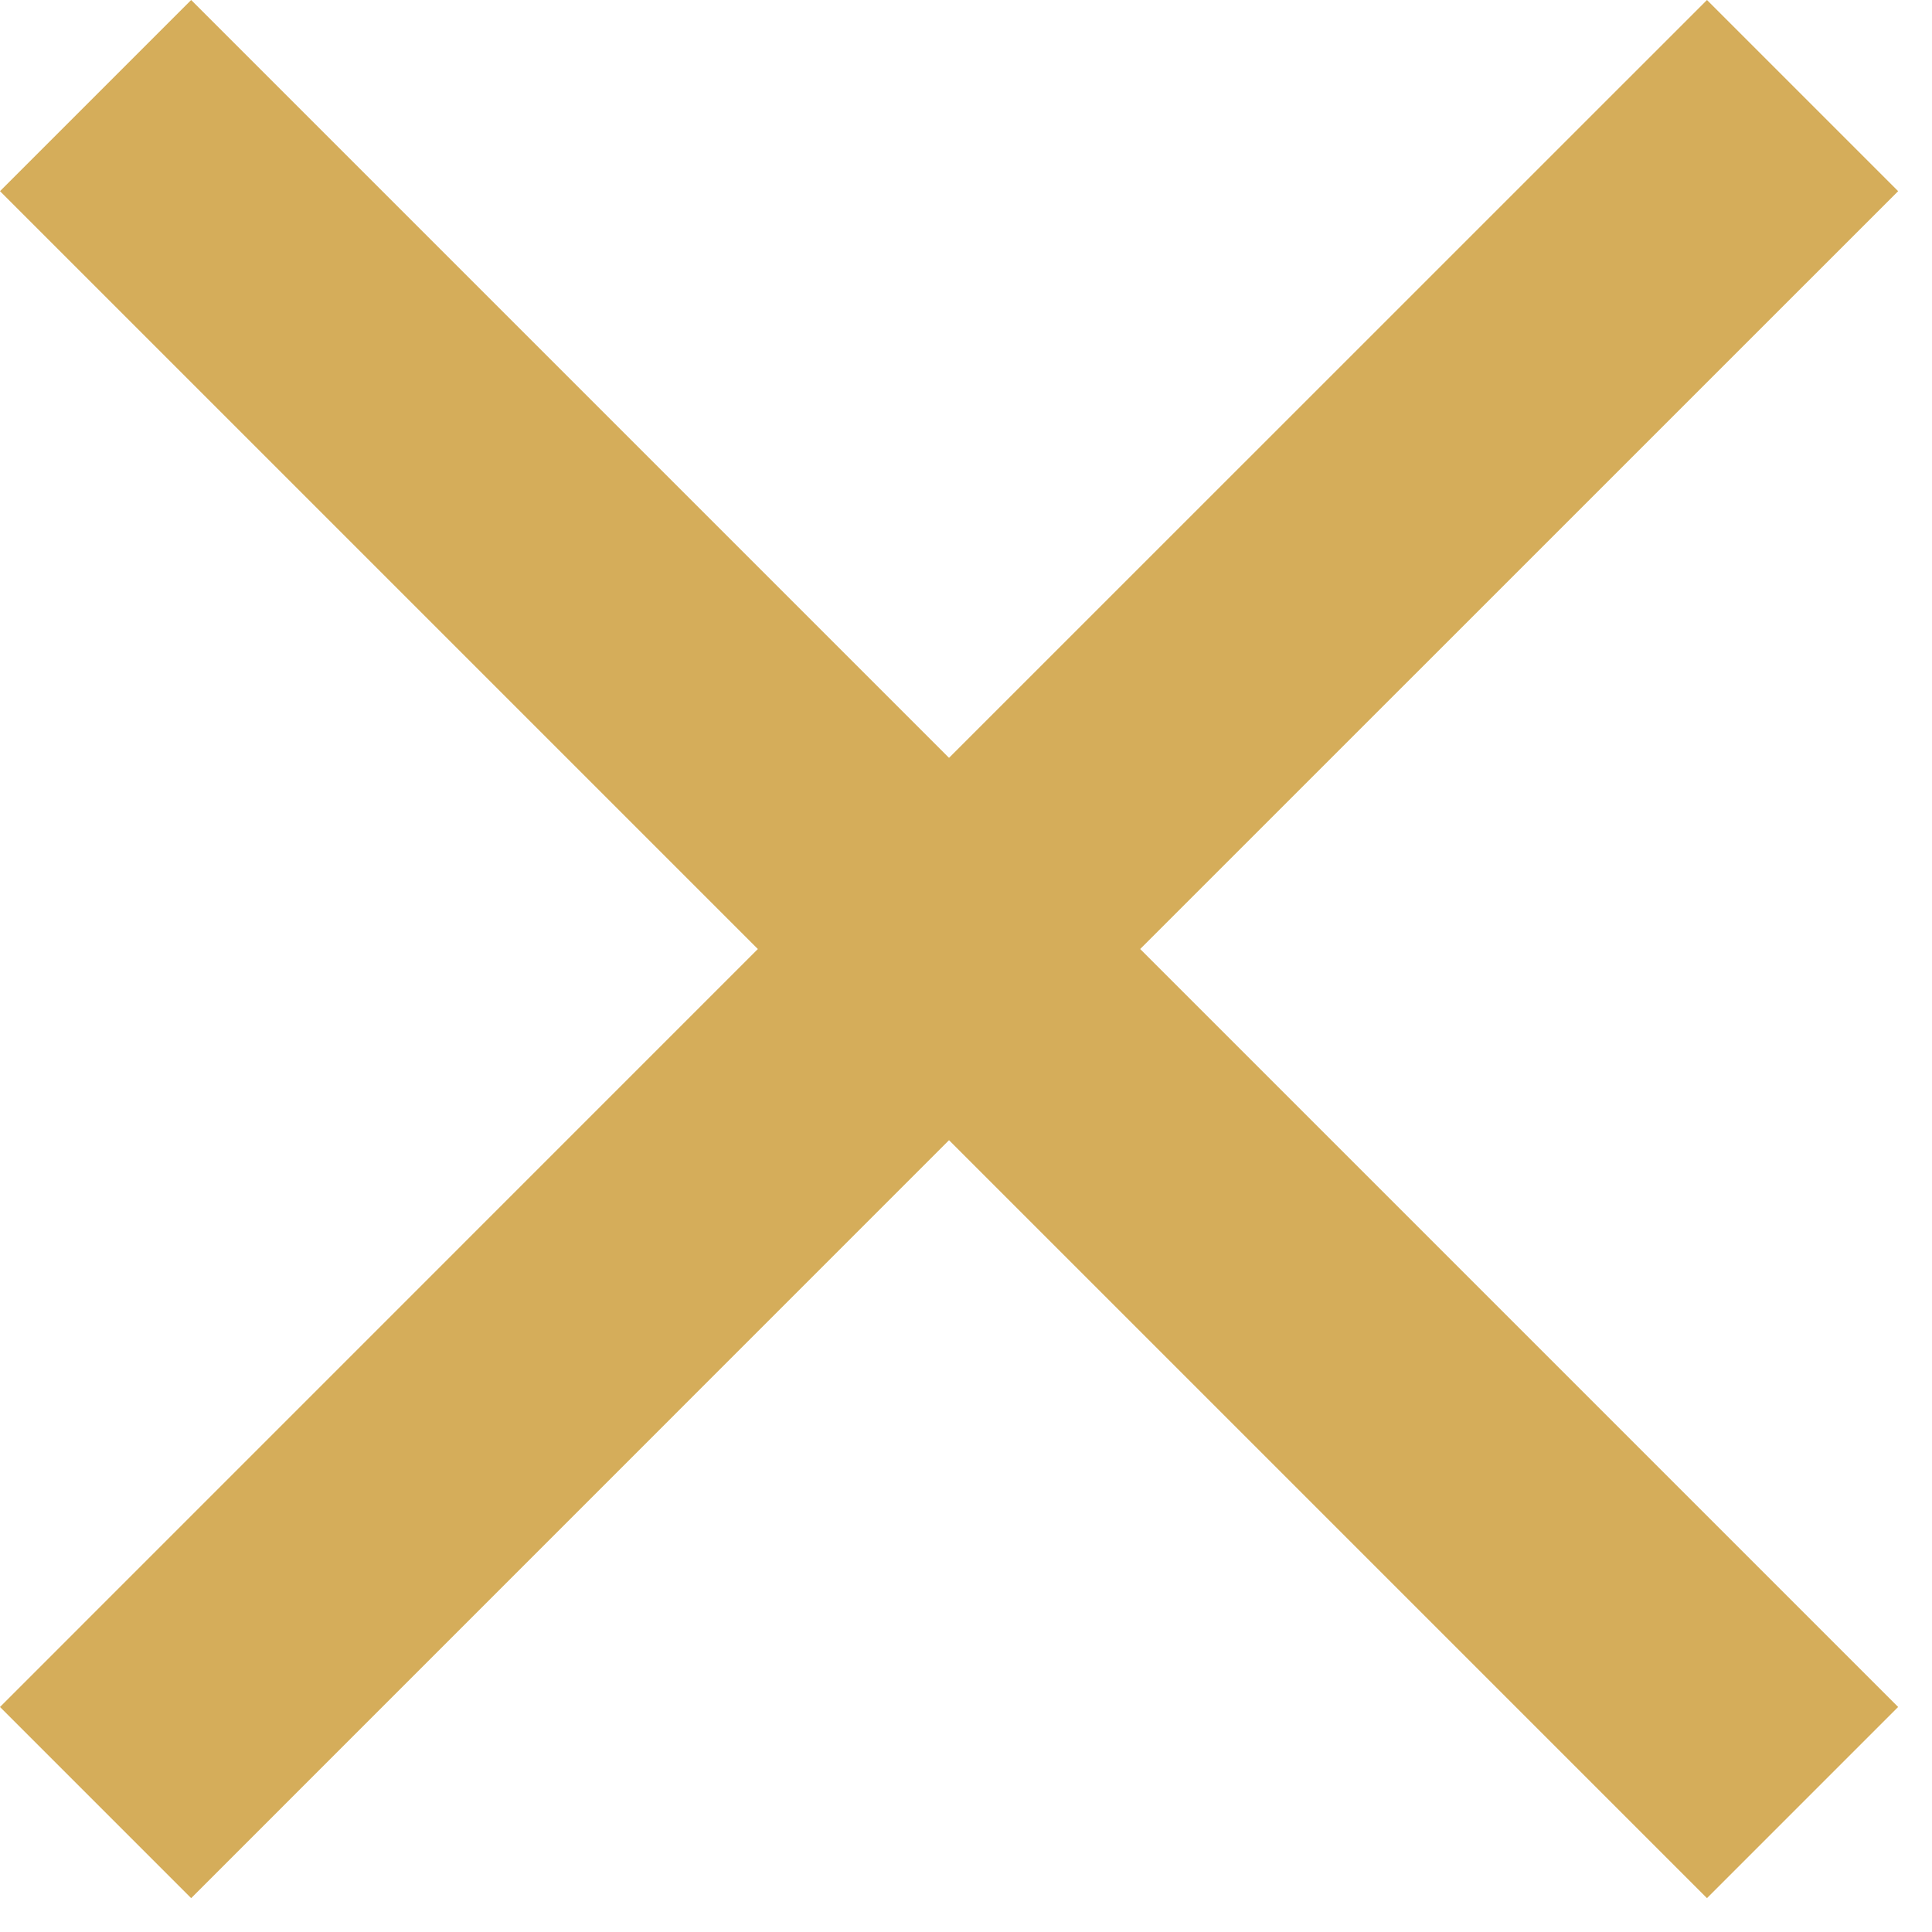
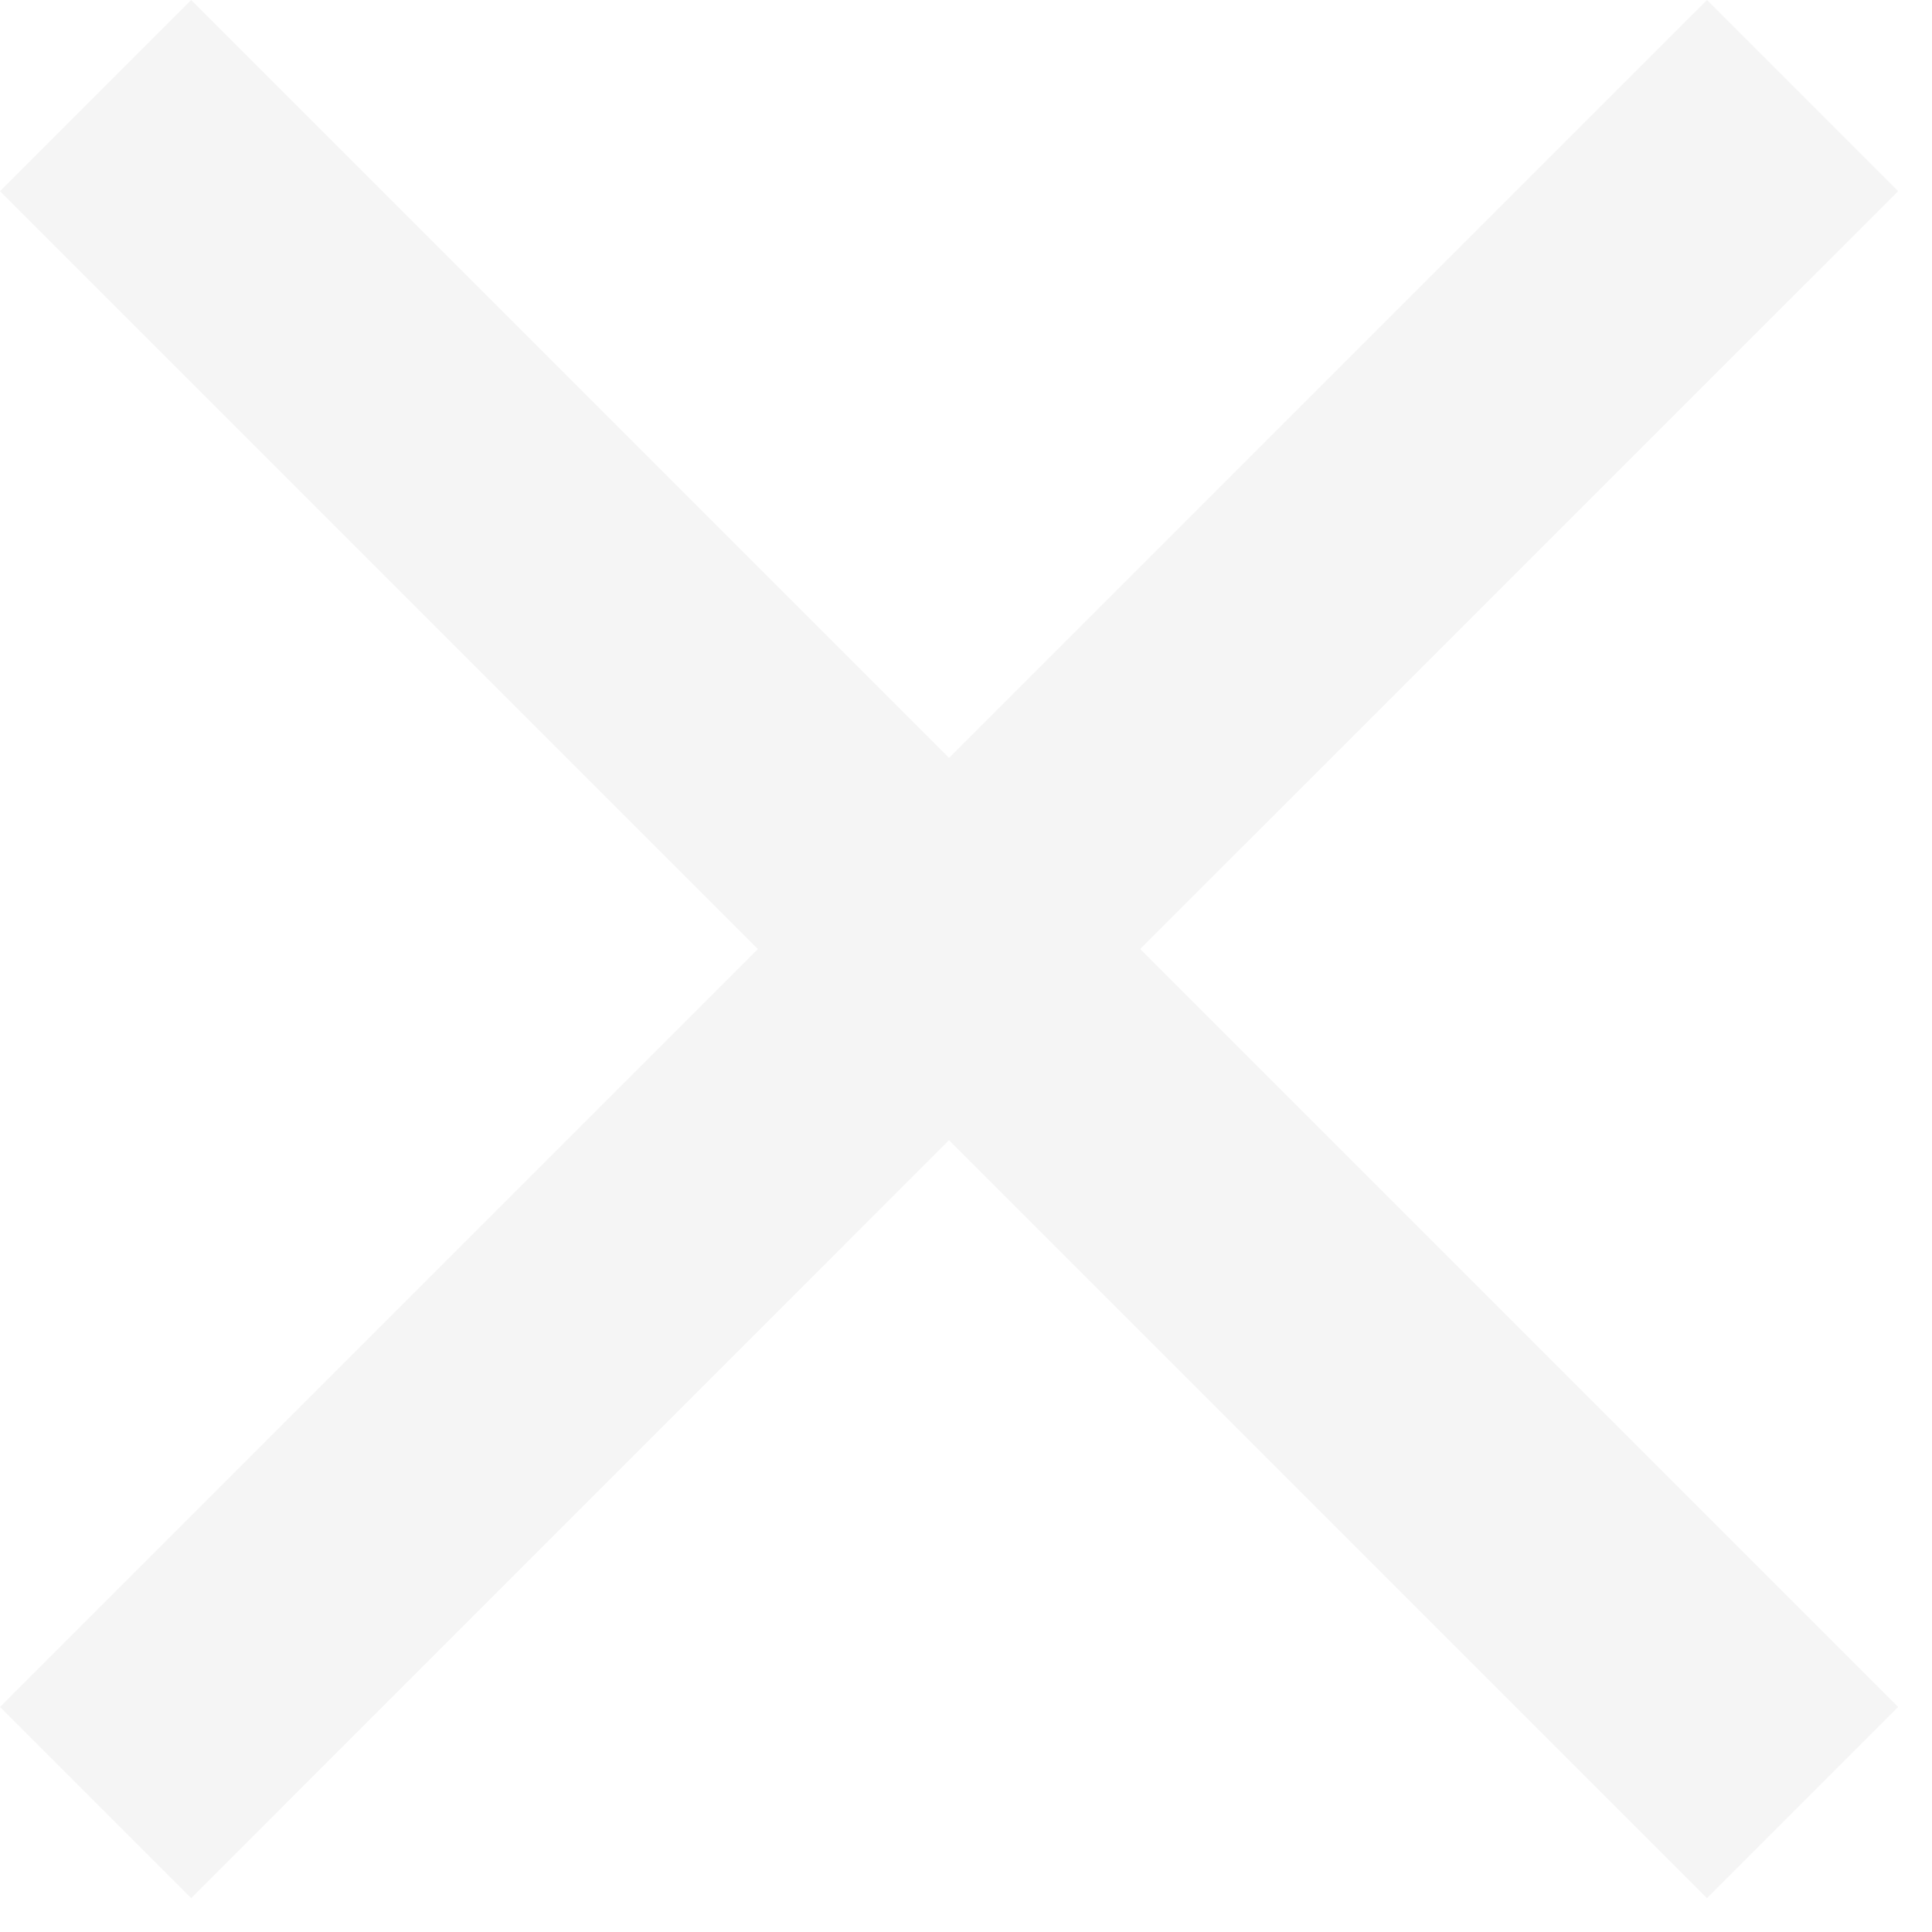
- <svg xmlns="http://www.w3.org/2000/svg" width="19" height="19" viewBox="0 0 19 19" fill="#d5ad5a">
-   <path d="M18.667 1.88L16.787 0L9.333 7.453L1.88 0L0 1.88L7.453 9.333L0 16.787L1.88 18.667L9.333 11.213L16.787 18.667L18.667 16.787L11.213 9.333L18.667 1.88Z" fill="#d5ad5a" />
+ <svg xmlns="http://www.w3.org/2000/svg" width="19" height="19" viewBox="0 0 19 19" fill="whitesmoke">
+   <path d="M18.667 1.88L16.787 0L9.333 7.453L1.88 0L0 1.88L7.453 9.333L0 16.787L1.88 18.667L9.333 11.213L16.787 18.667L18.667 16.787L11.213 9.333L18.667 1.88Z" fill="whitesmoke" />
</svg>
